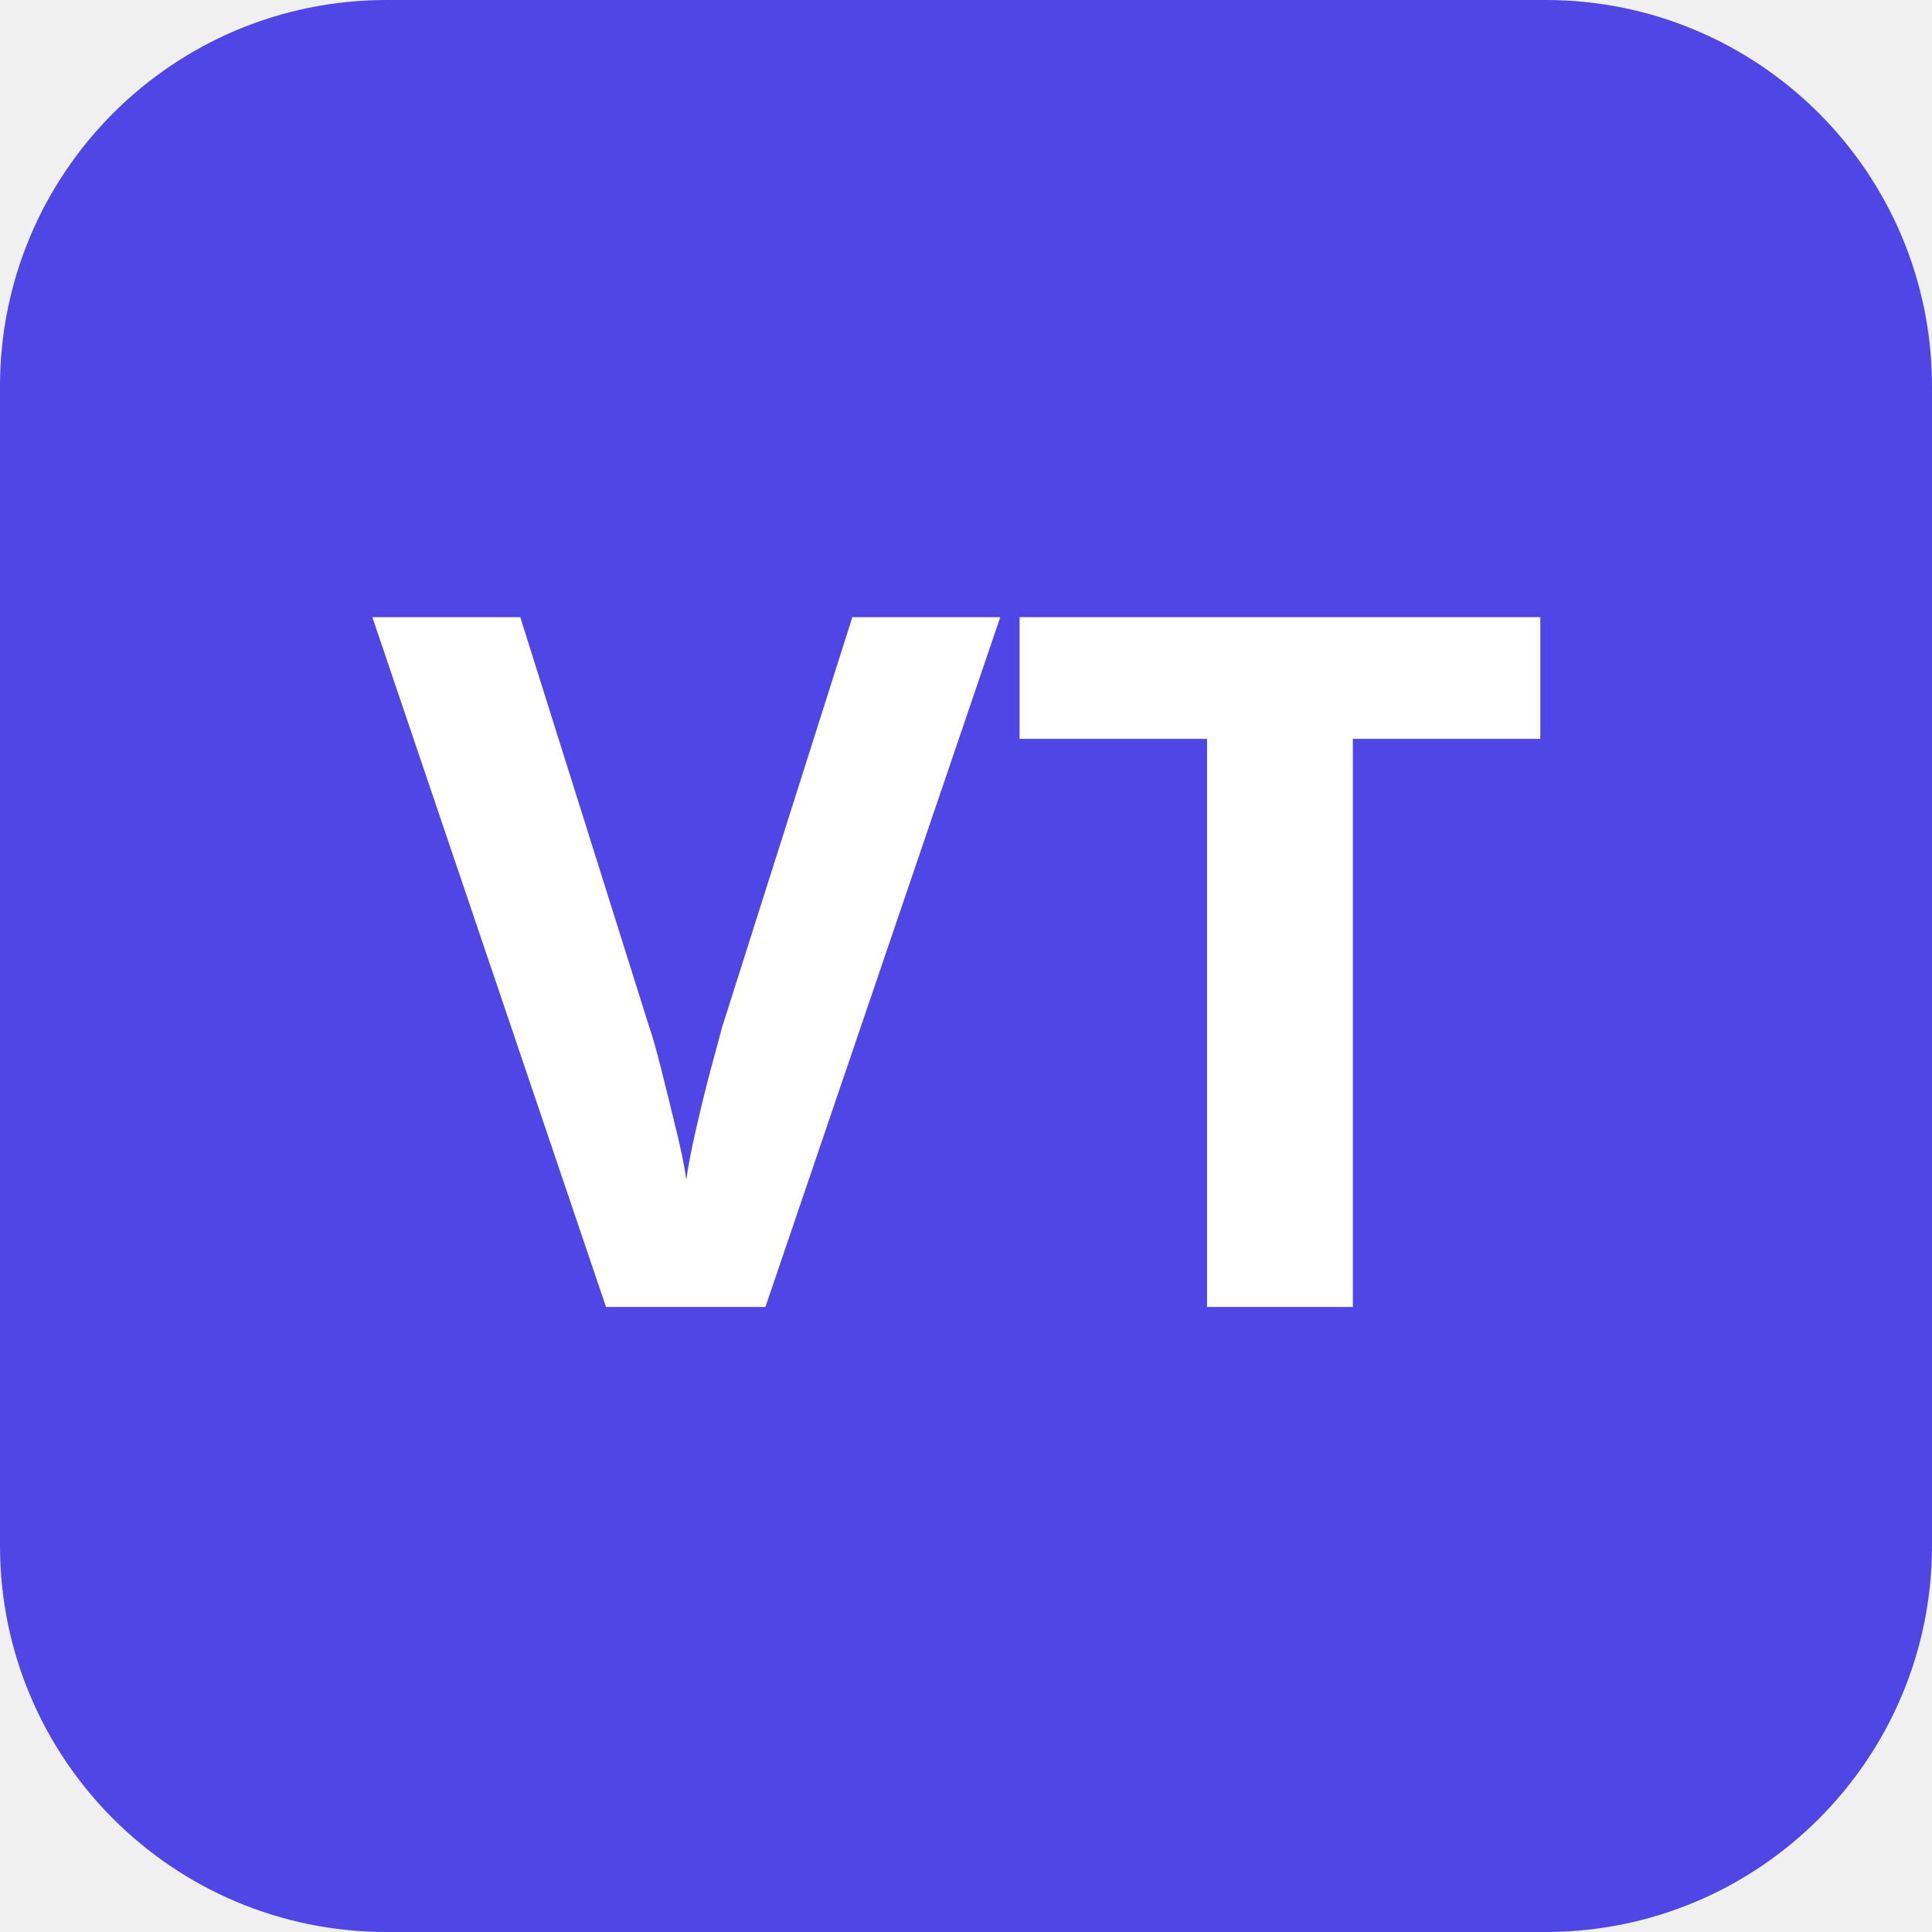
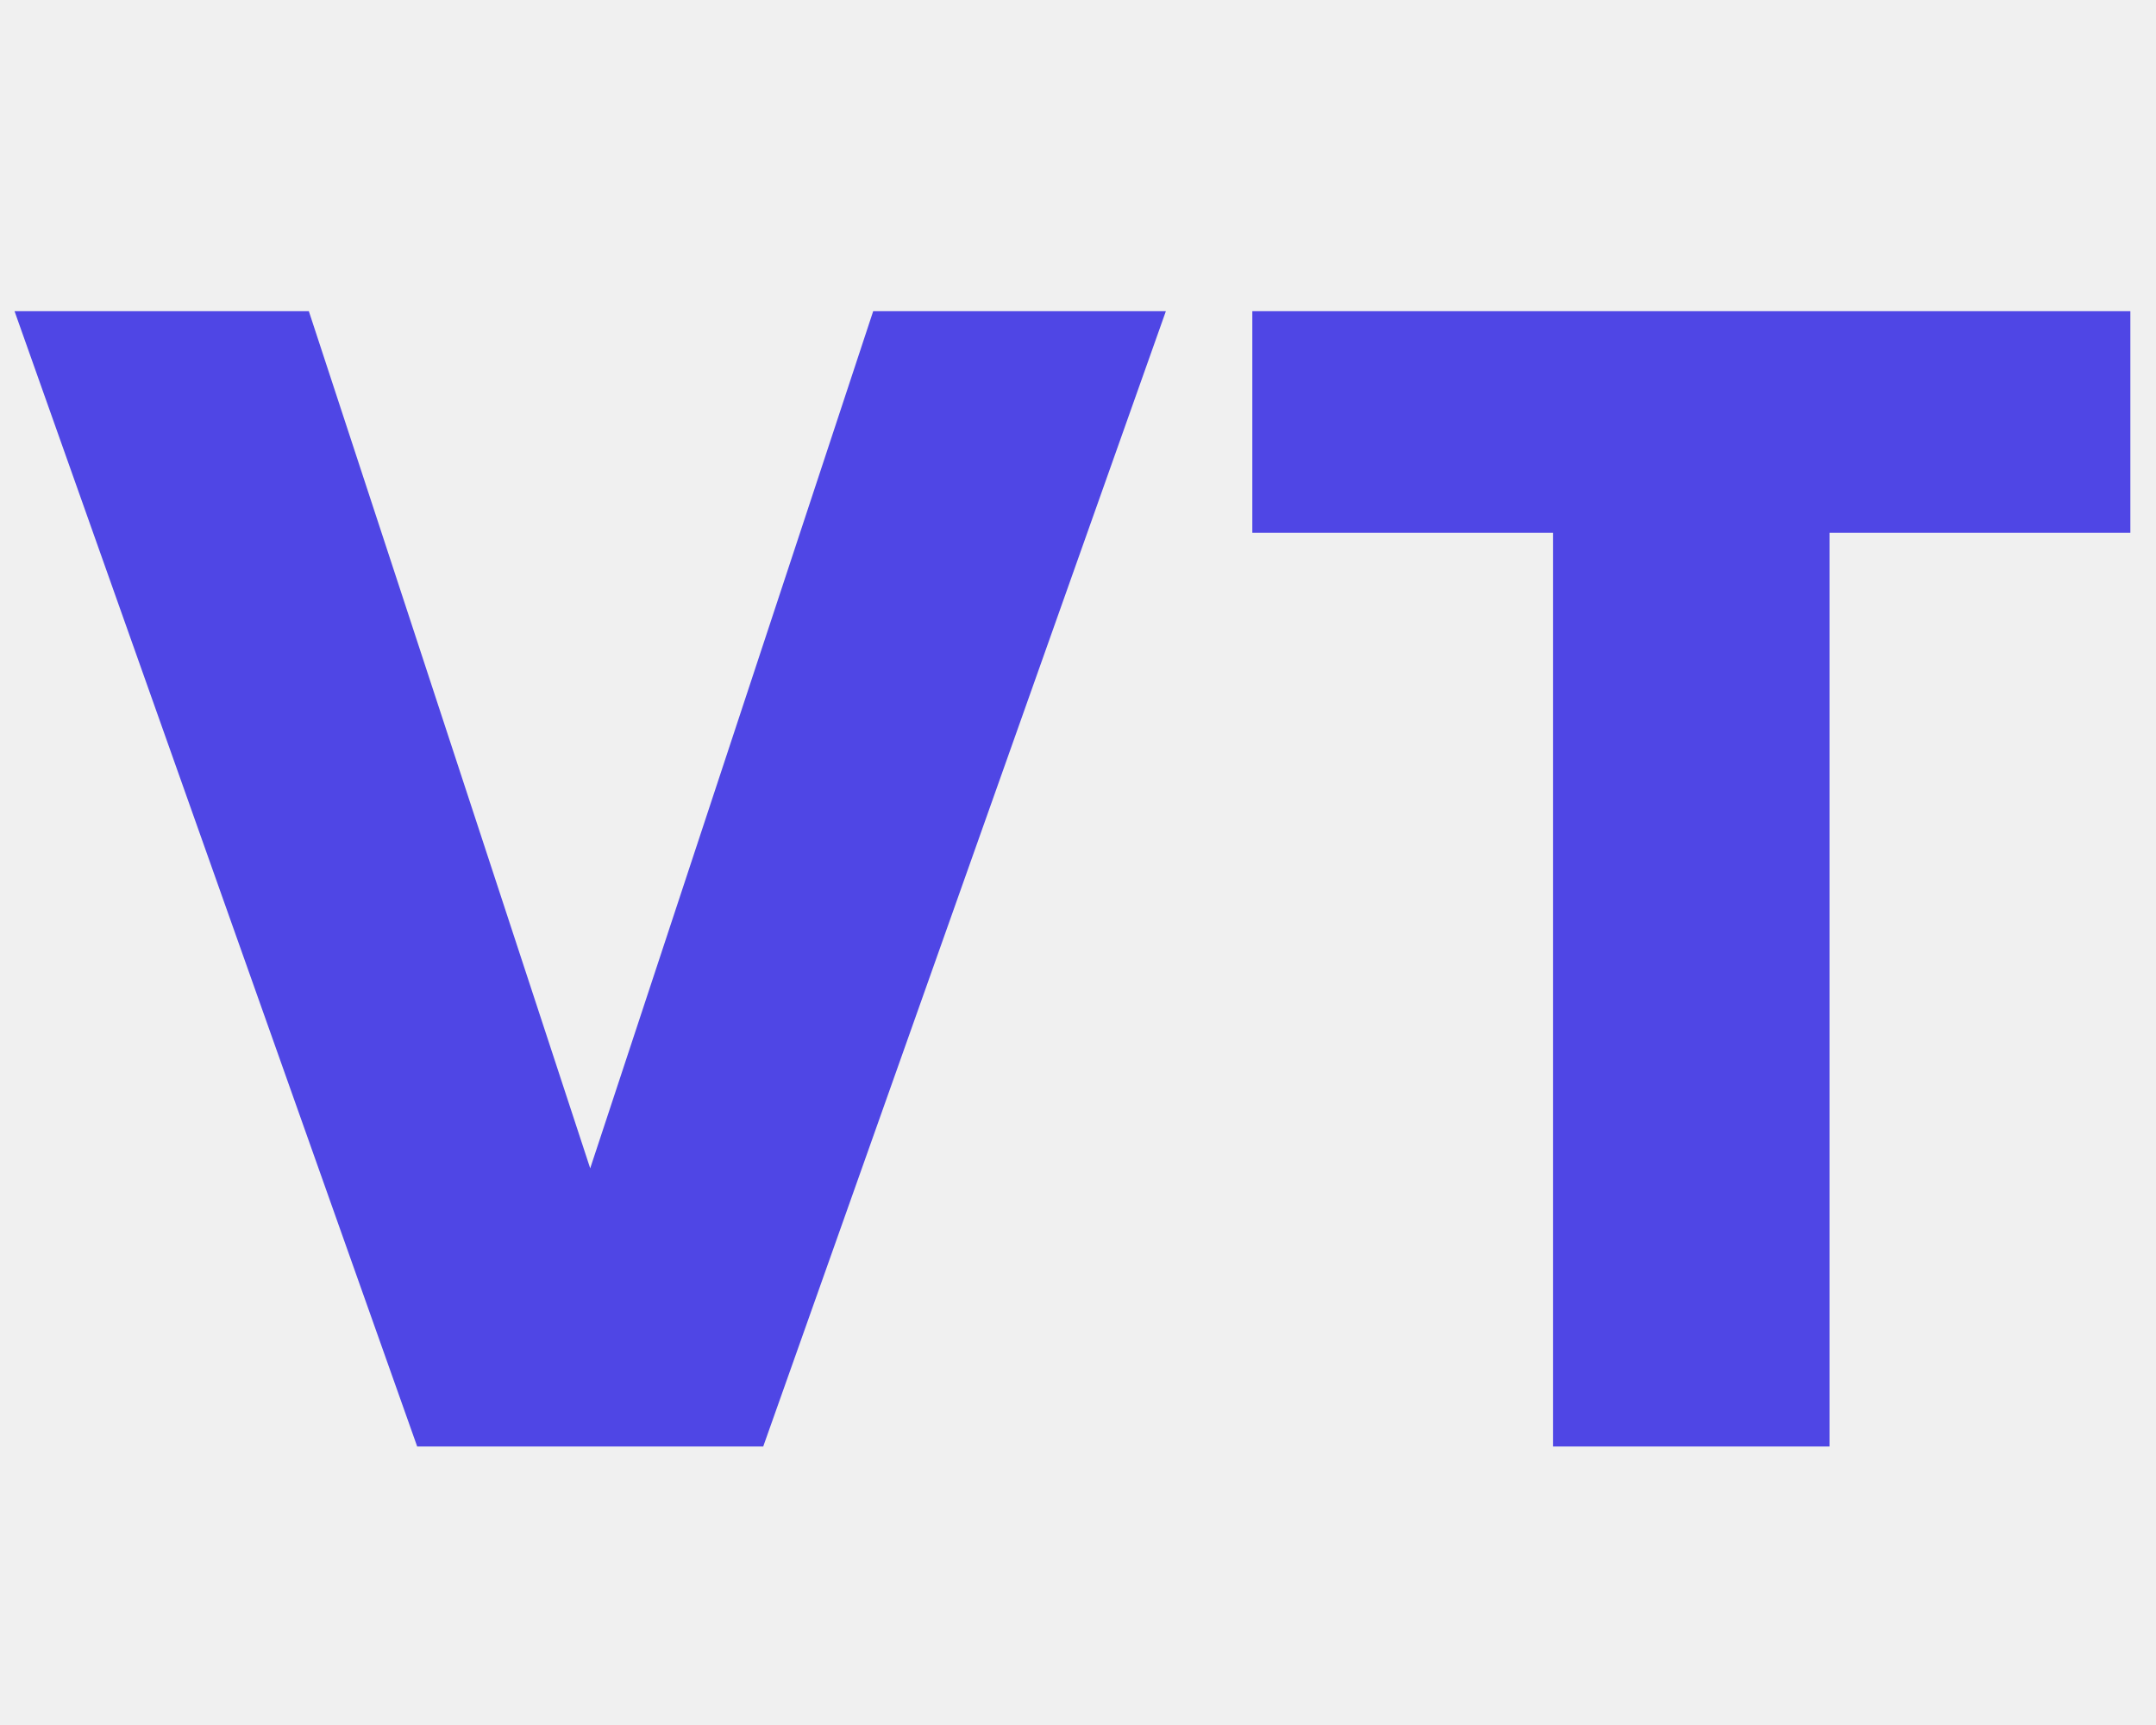
- <svg xmlns="http://www.w3.org/2000/svg" viewBox="0 0 100 100">
-   <rect width="100" height="100" rx="20" fill="#4F46E5" />
-   <text x="50%" y="50%" dominant-baseline="middle" text-anchor="middle" font-family="'Outfit', sans-serif" font-weight="800" font-size="50" fill="white">VT</text>
+ <svg xmlns="http://www.w3.org/2000/svg" width="135" height="108" viewBox="0 25 96 56" fill="none">
+   <path d="M51.912 28.456L33.984 79H18.576L0.648 28.456H13.752L26.28 66.616L38.88 28.456H51.912ZM94.858 28.456V38.32H81.466V79H69.154V38.32H55.762V28.456H94.858Z" fill="#4F46E5" />
</svg>
